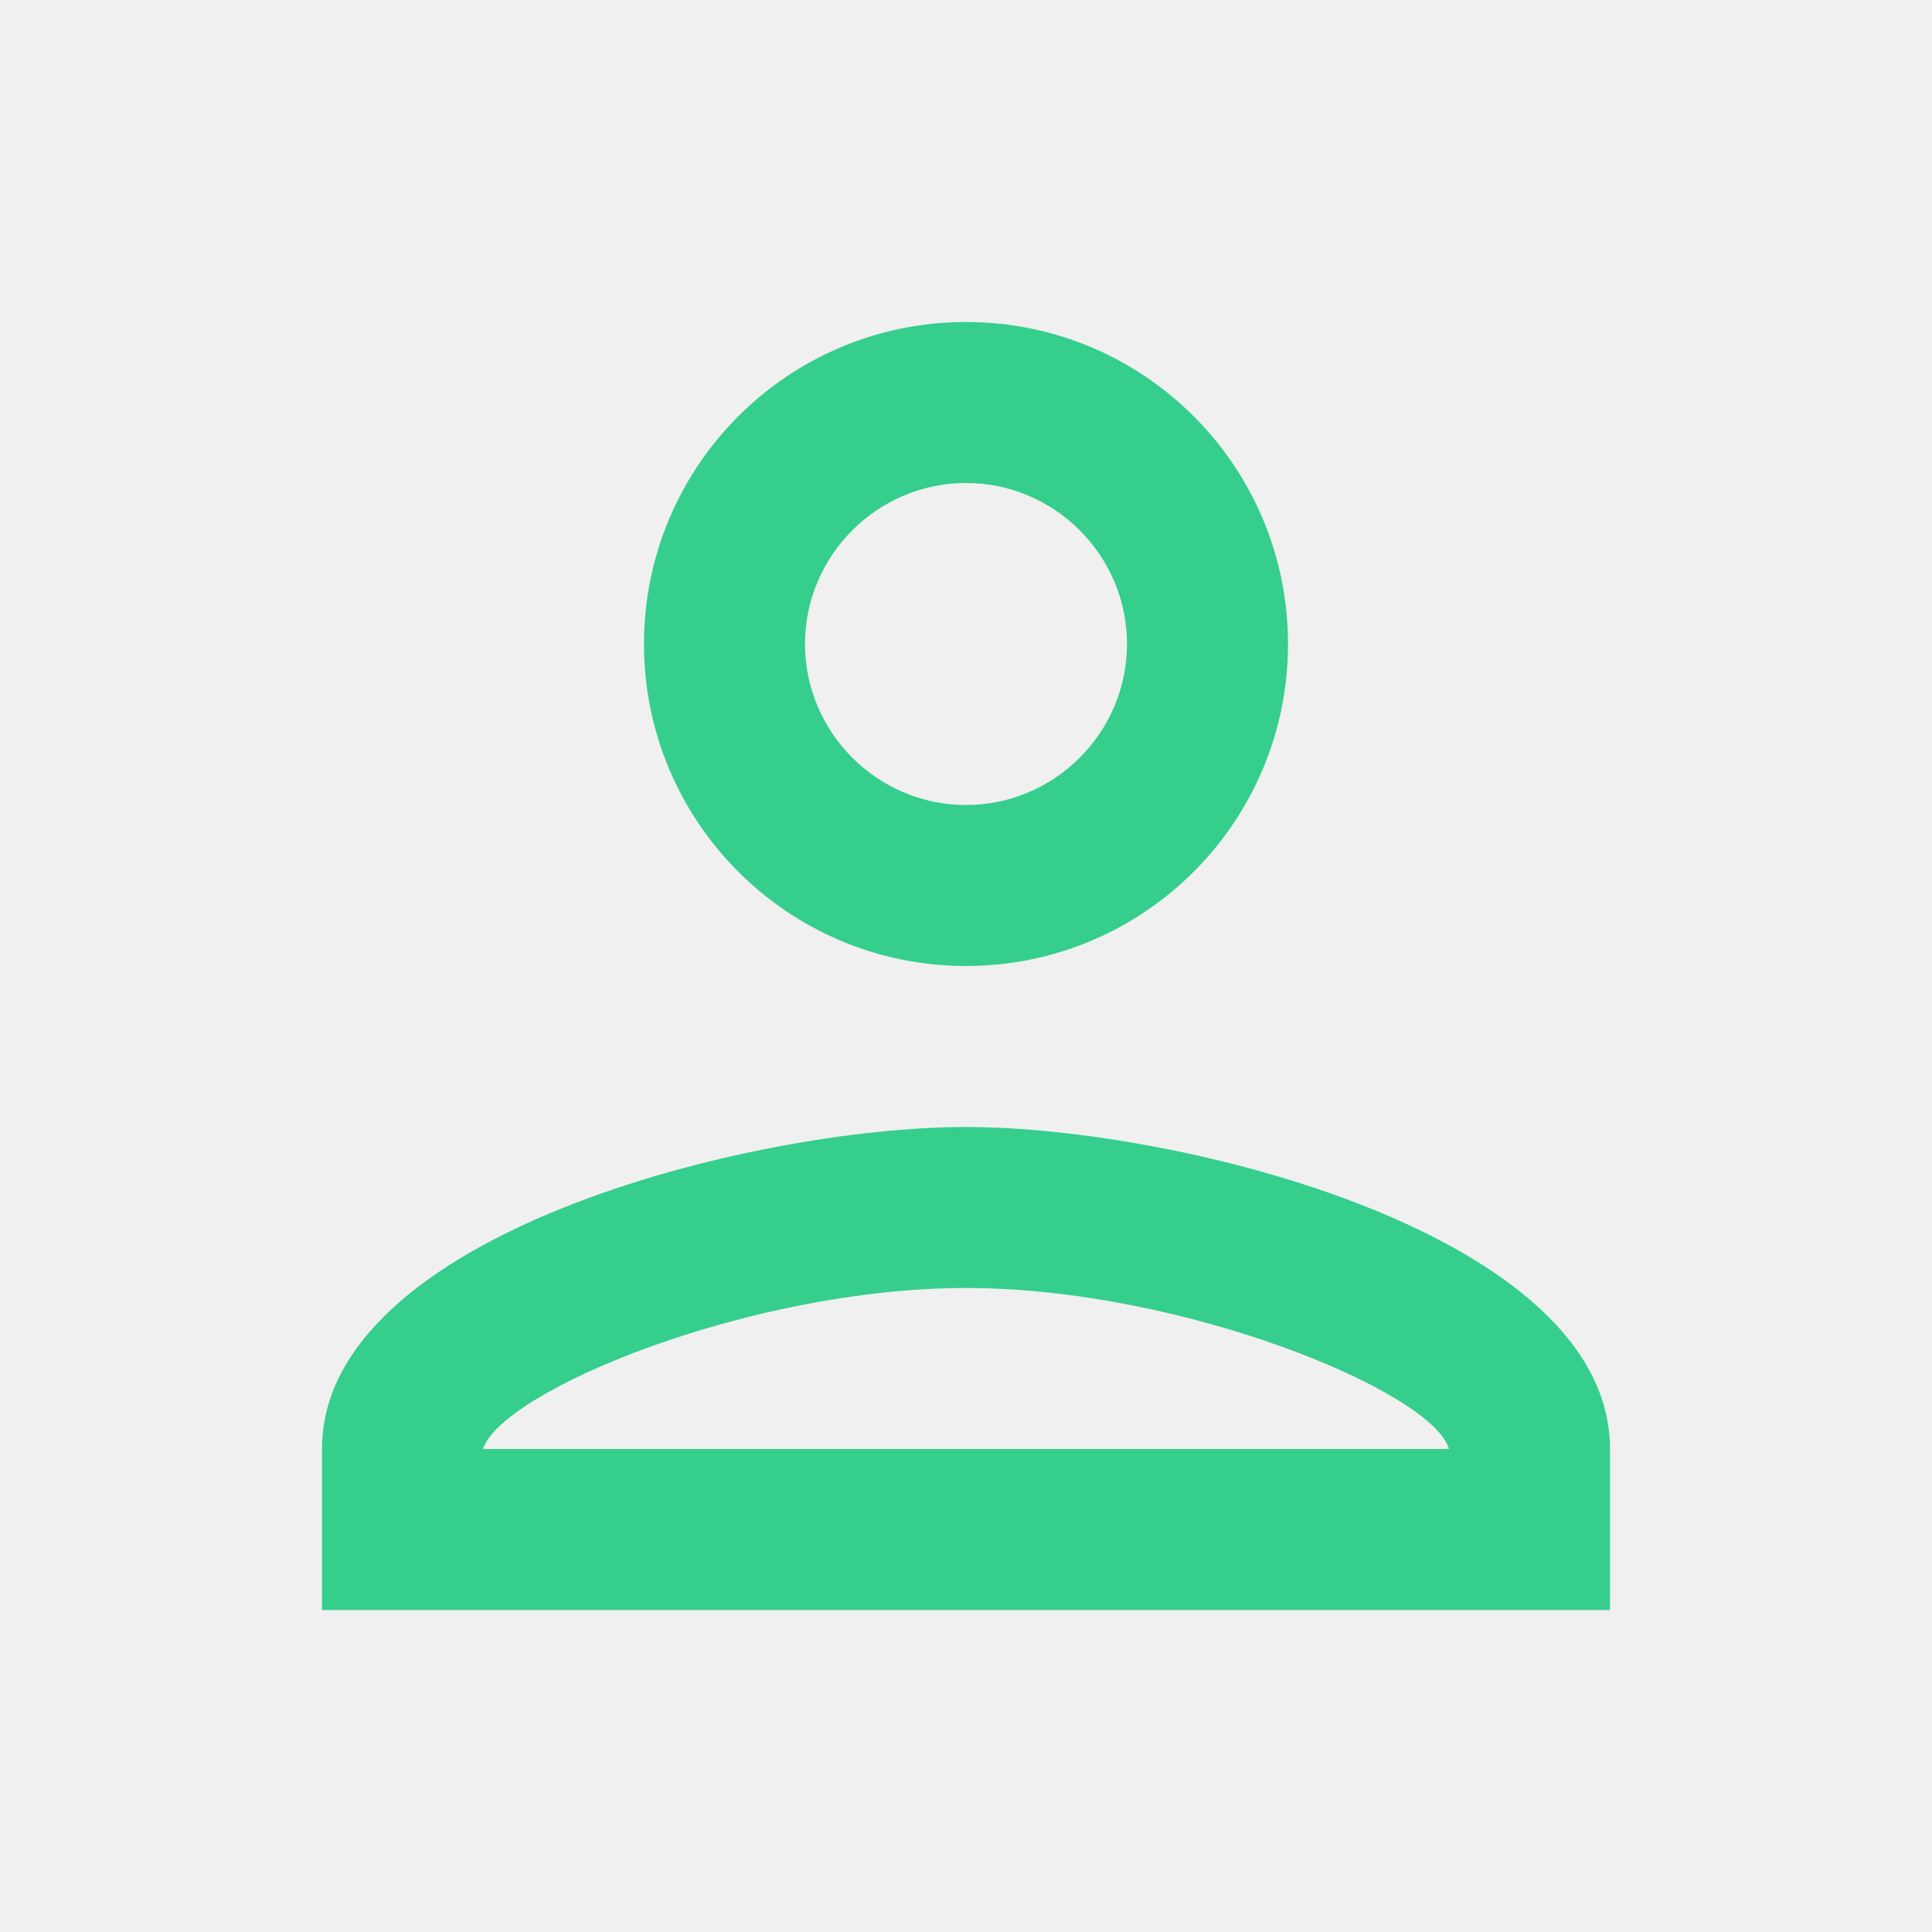
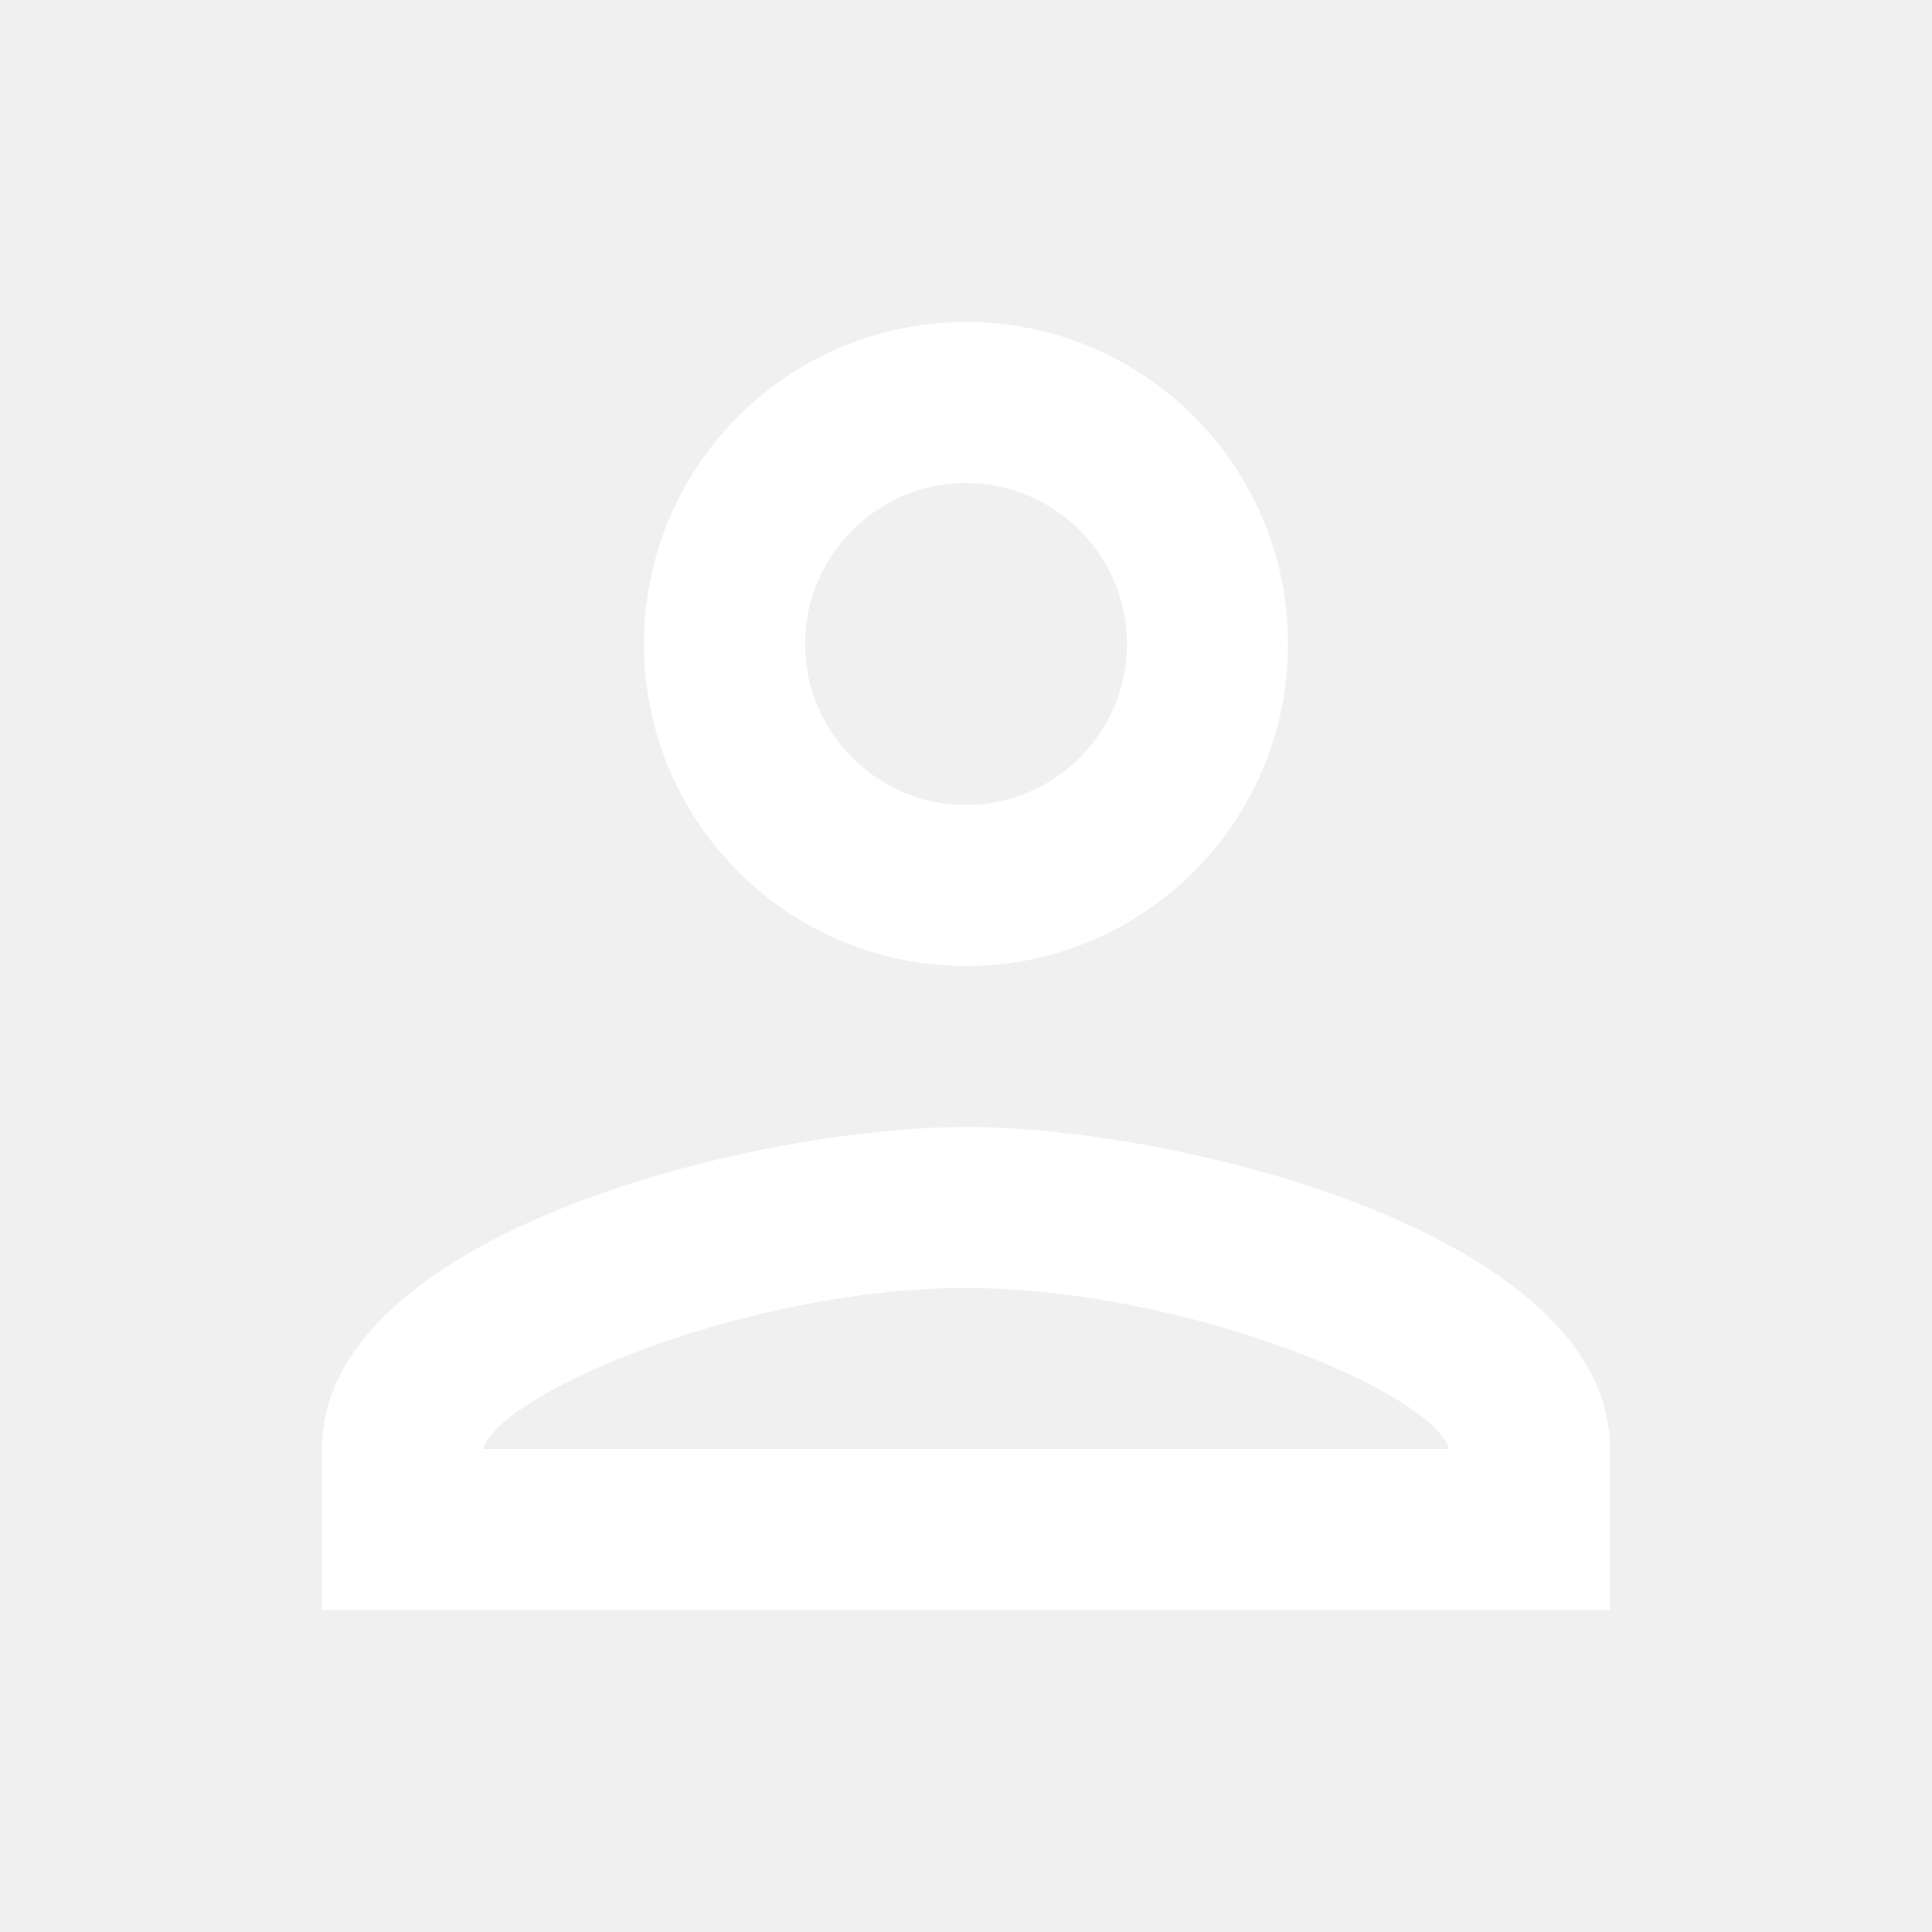
- <svg xmlns="http://www.w3.org/2000/svg" height="48px" viewBox="0 0 24 24" width="48px" fill="#35CE8D">
+ <svg xmlns="http://www.w3.org/2000/svg" height="48px" viewBox="0 0 24 24" width="48px" fill="white">
  <path d="M0 0h24v24H0V0z" fill="none" />
  <path d="M12 6c1.1 0 2 .9 2 2s-.9 2-2 2-2-.9-2-2 .9-2 2-2m0 10c2.7 0 5.8 1.29 6 2H6c.23-.72 3.31-2 6-2m0-12C9.79 4 8 5.79 8 8s1.79 4 4 4 4-1.79 4-4-1.79-4-4-4zm0 10c-2.67 0-8 1.34-8 4v2h16v-2c0-2.66-5.33-4-8-4z" />
</svg>
